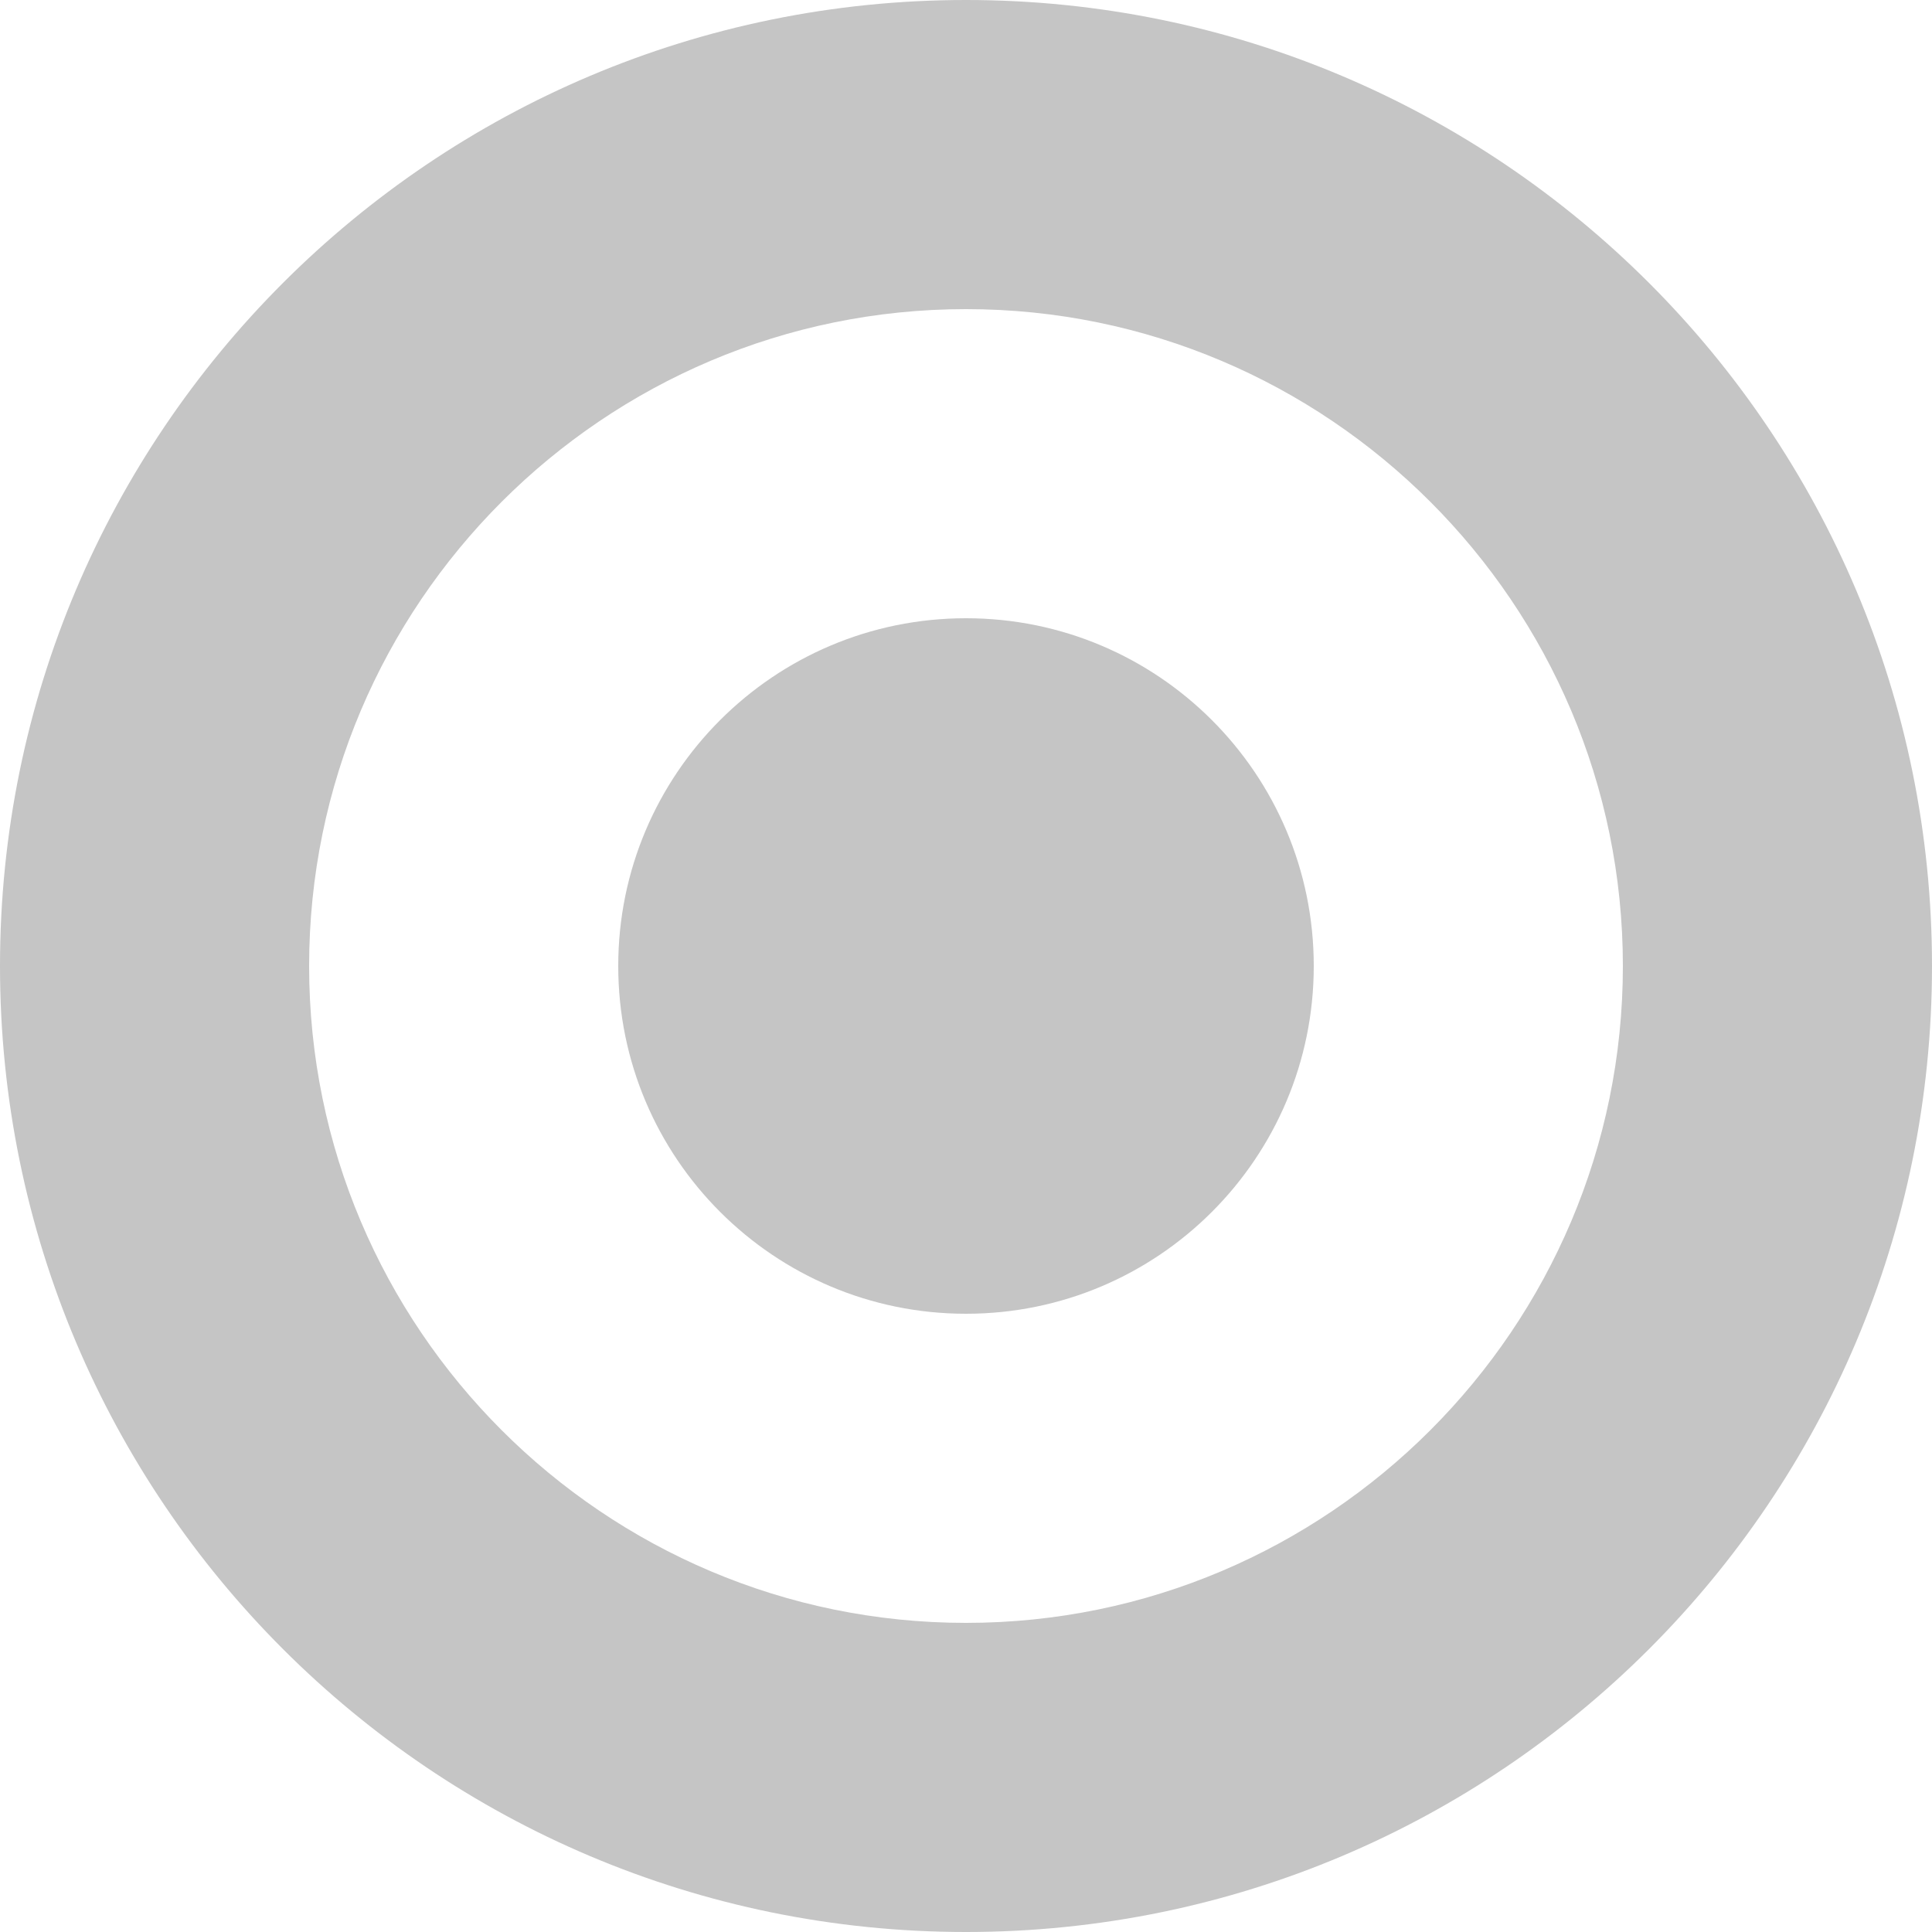
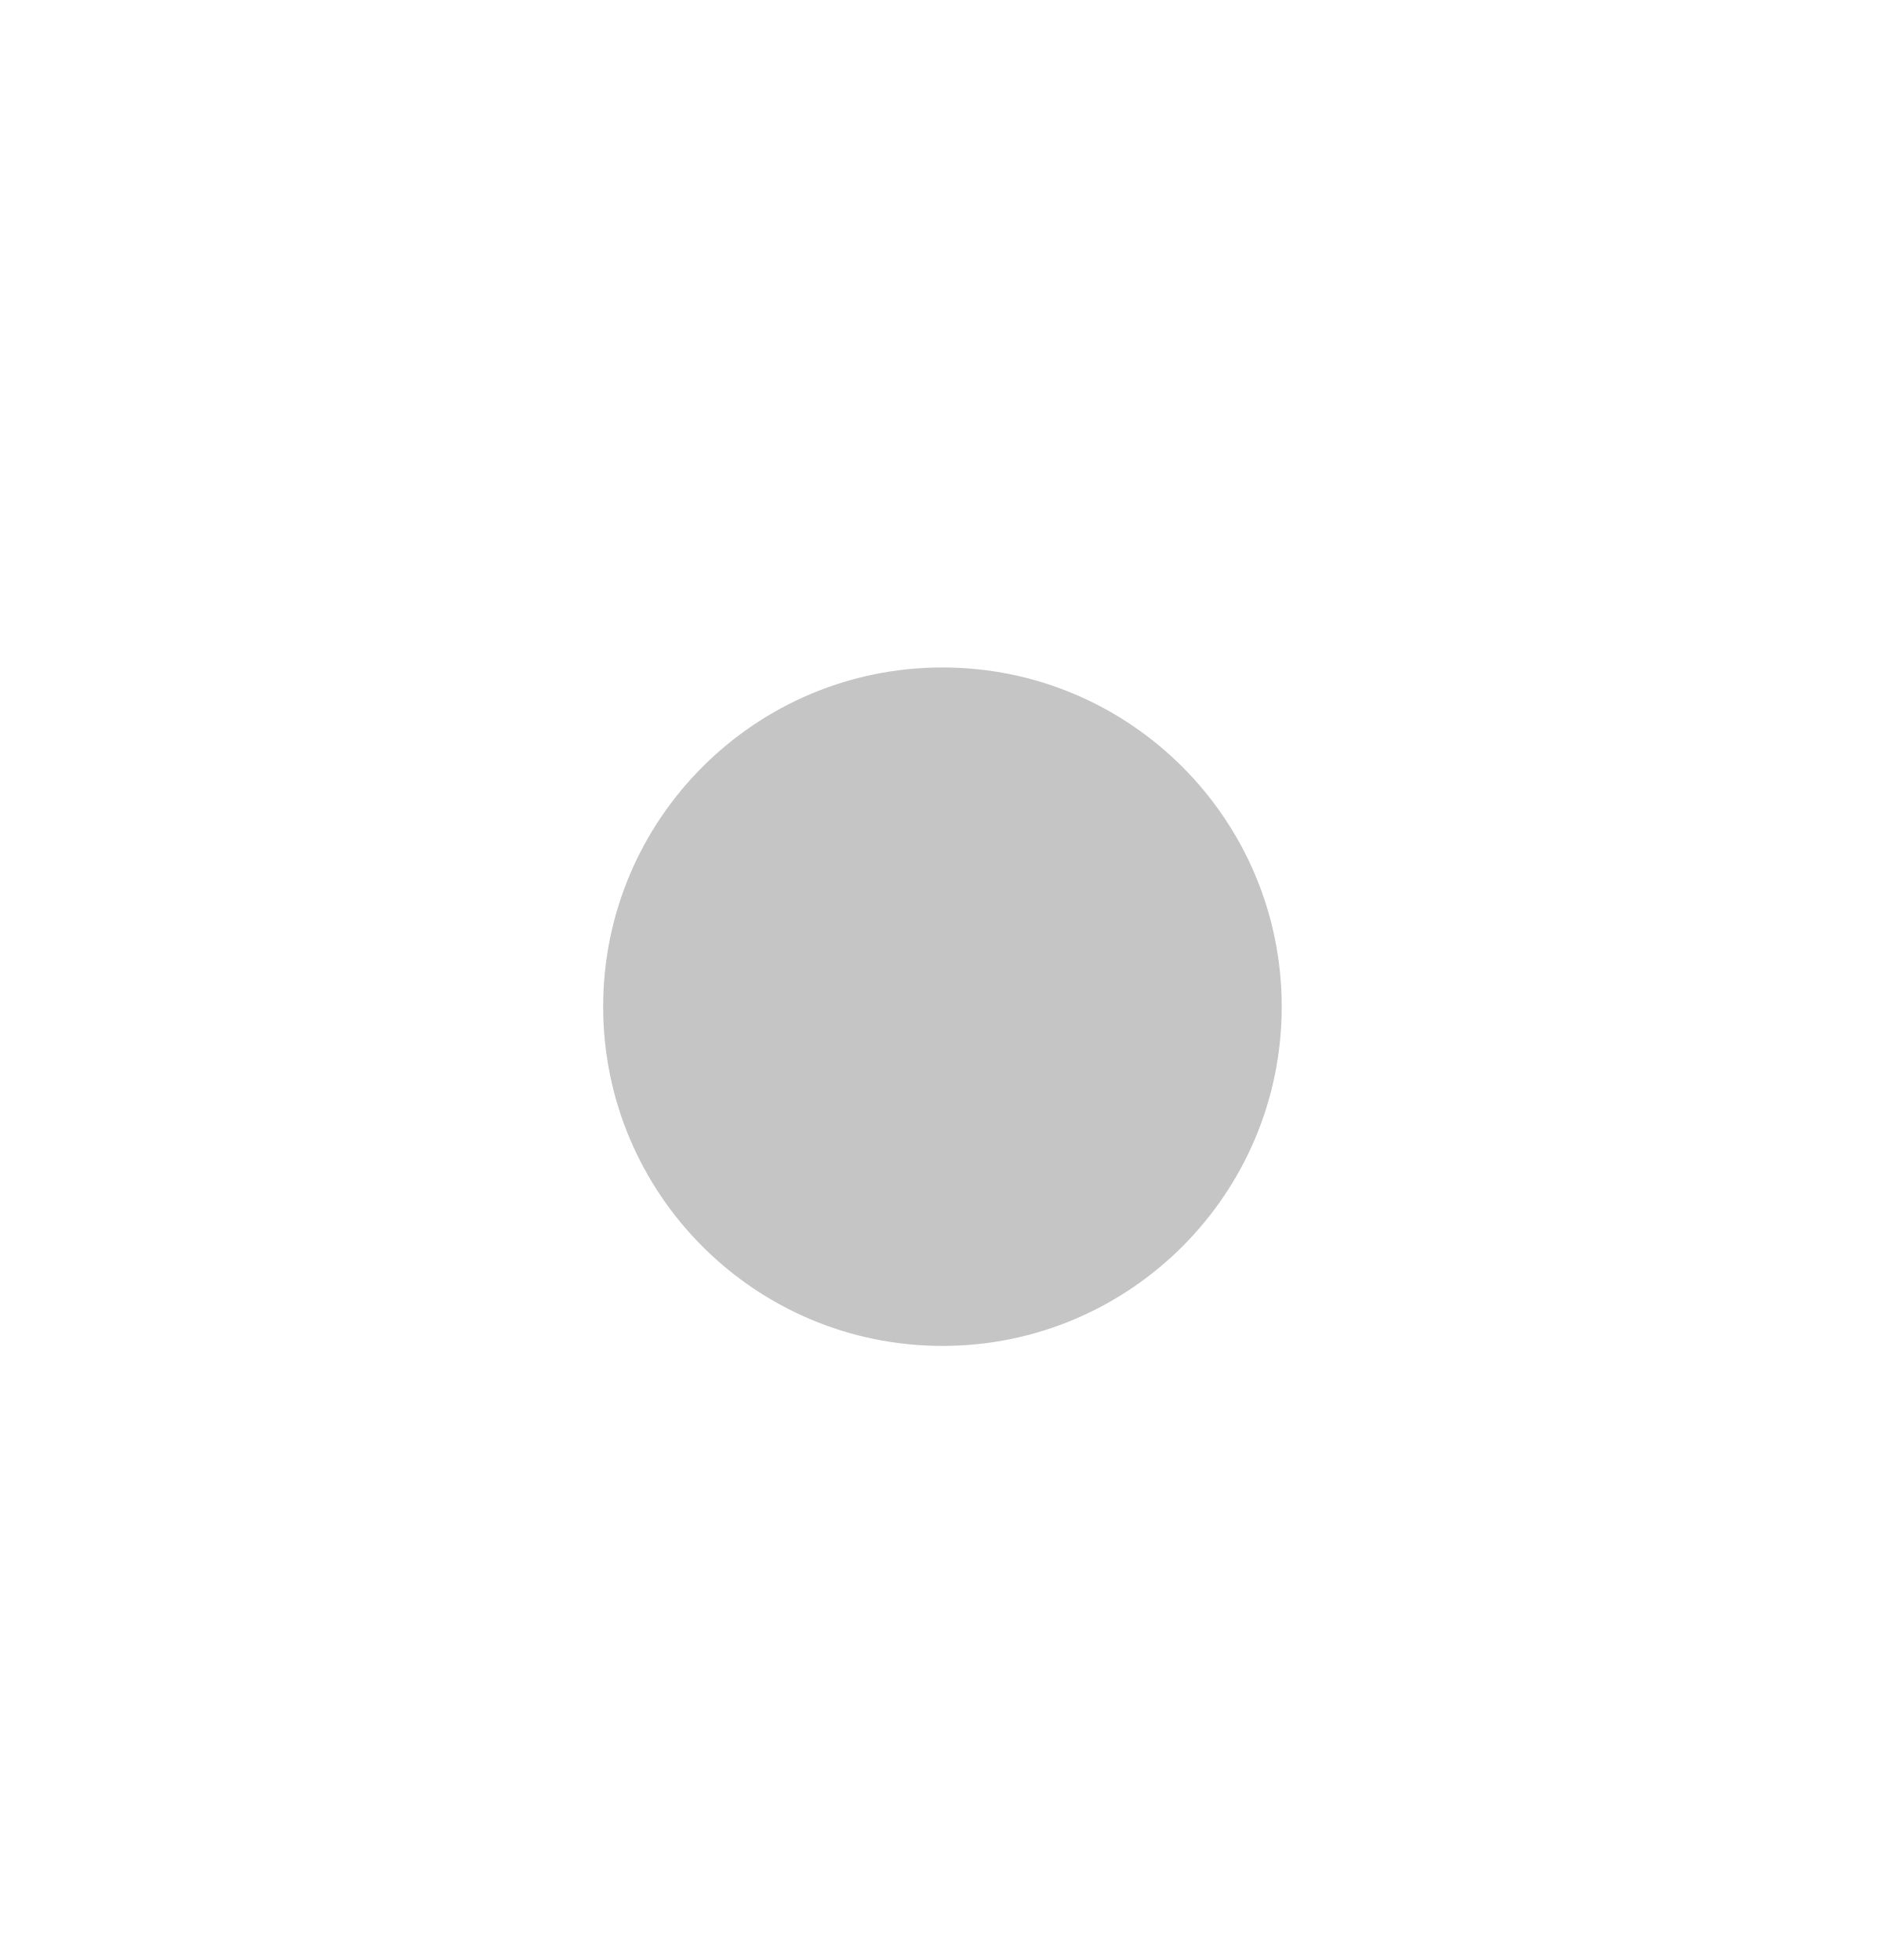
- <svg xmlns="http://www.w3.org/2000/svg" width="25" height="25" viewBox="0 0 25 25" fill="none">
-   <path fill-rule="evenodd" clip-rule="evenodd" d="M0 12.5C0 5.597 5.597 0 12.5 0C19.403 0 25 5.597 25 12.5C25 19.403 19.403 25 12.5 25C5.597 25 0 19.403 0 12.5ZM21 12.5C21 7.813 17.187 4 12.5 4C7.813 4 4 7.813 4 12.5C4 17.187 7.813 21 12.5 21C17.187 21 21 17.187 21 12.5Z" fill="#C5C5C5" />
-   <path d="M12.5 17C14.985 17 17 14.985 17 12.5C17 10.015 14.985 8 12.5 8C10.015 8 8 10.015 8 12.5C8 14.985 10.015 17 12.5 17Z" fill="#C5C5C5" />
+ <svg xmlns="http://www.w3.org/2000/svg" width="25" height="26" viewBox="0 0 25 26" fill="none">
+   <path d="M12.5 17.854C14.985 17.854 17 15.839 17 13.354C17 10.869 14.985 8.854 12.5 8.854C10.015 8.854 8 10.869 8 13.354C8 15.839 10.015 17.854 12.5 17.854Z" fill="#C5C5C5" />
</svg>
